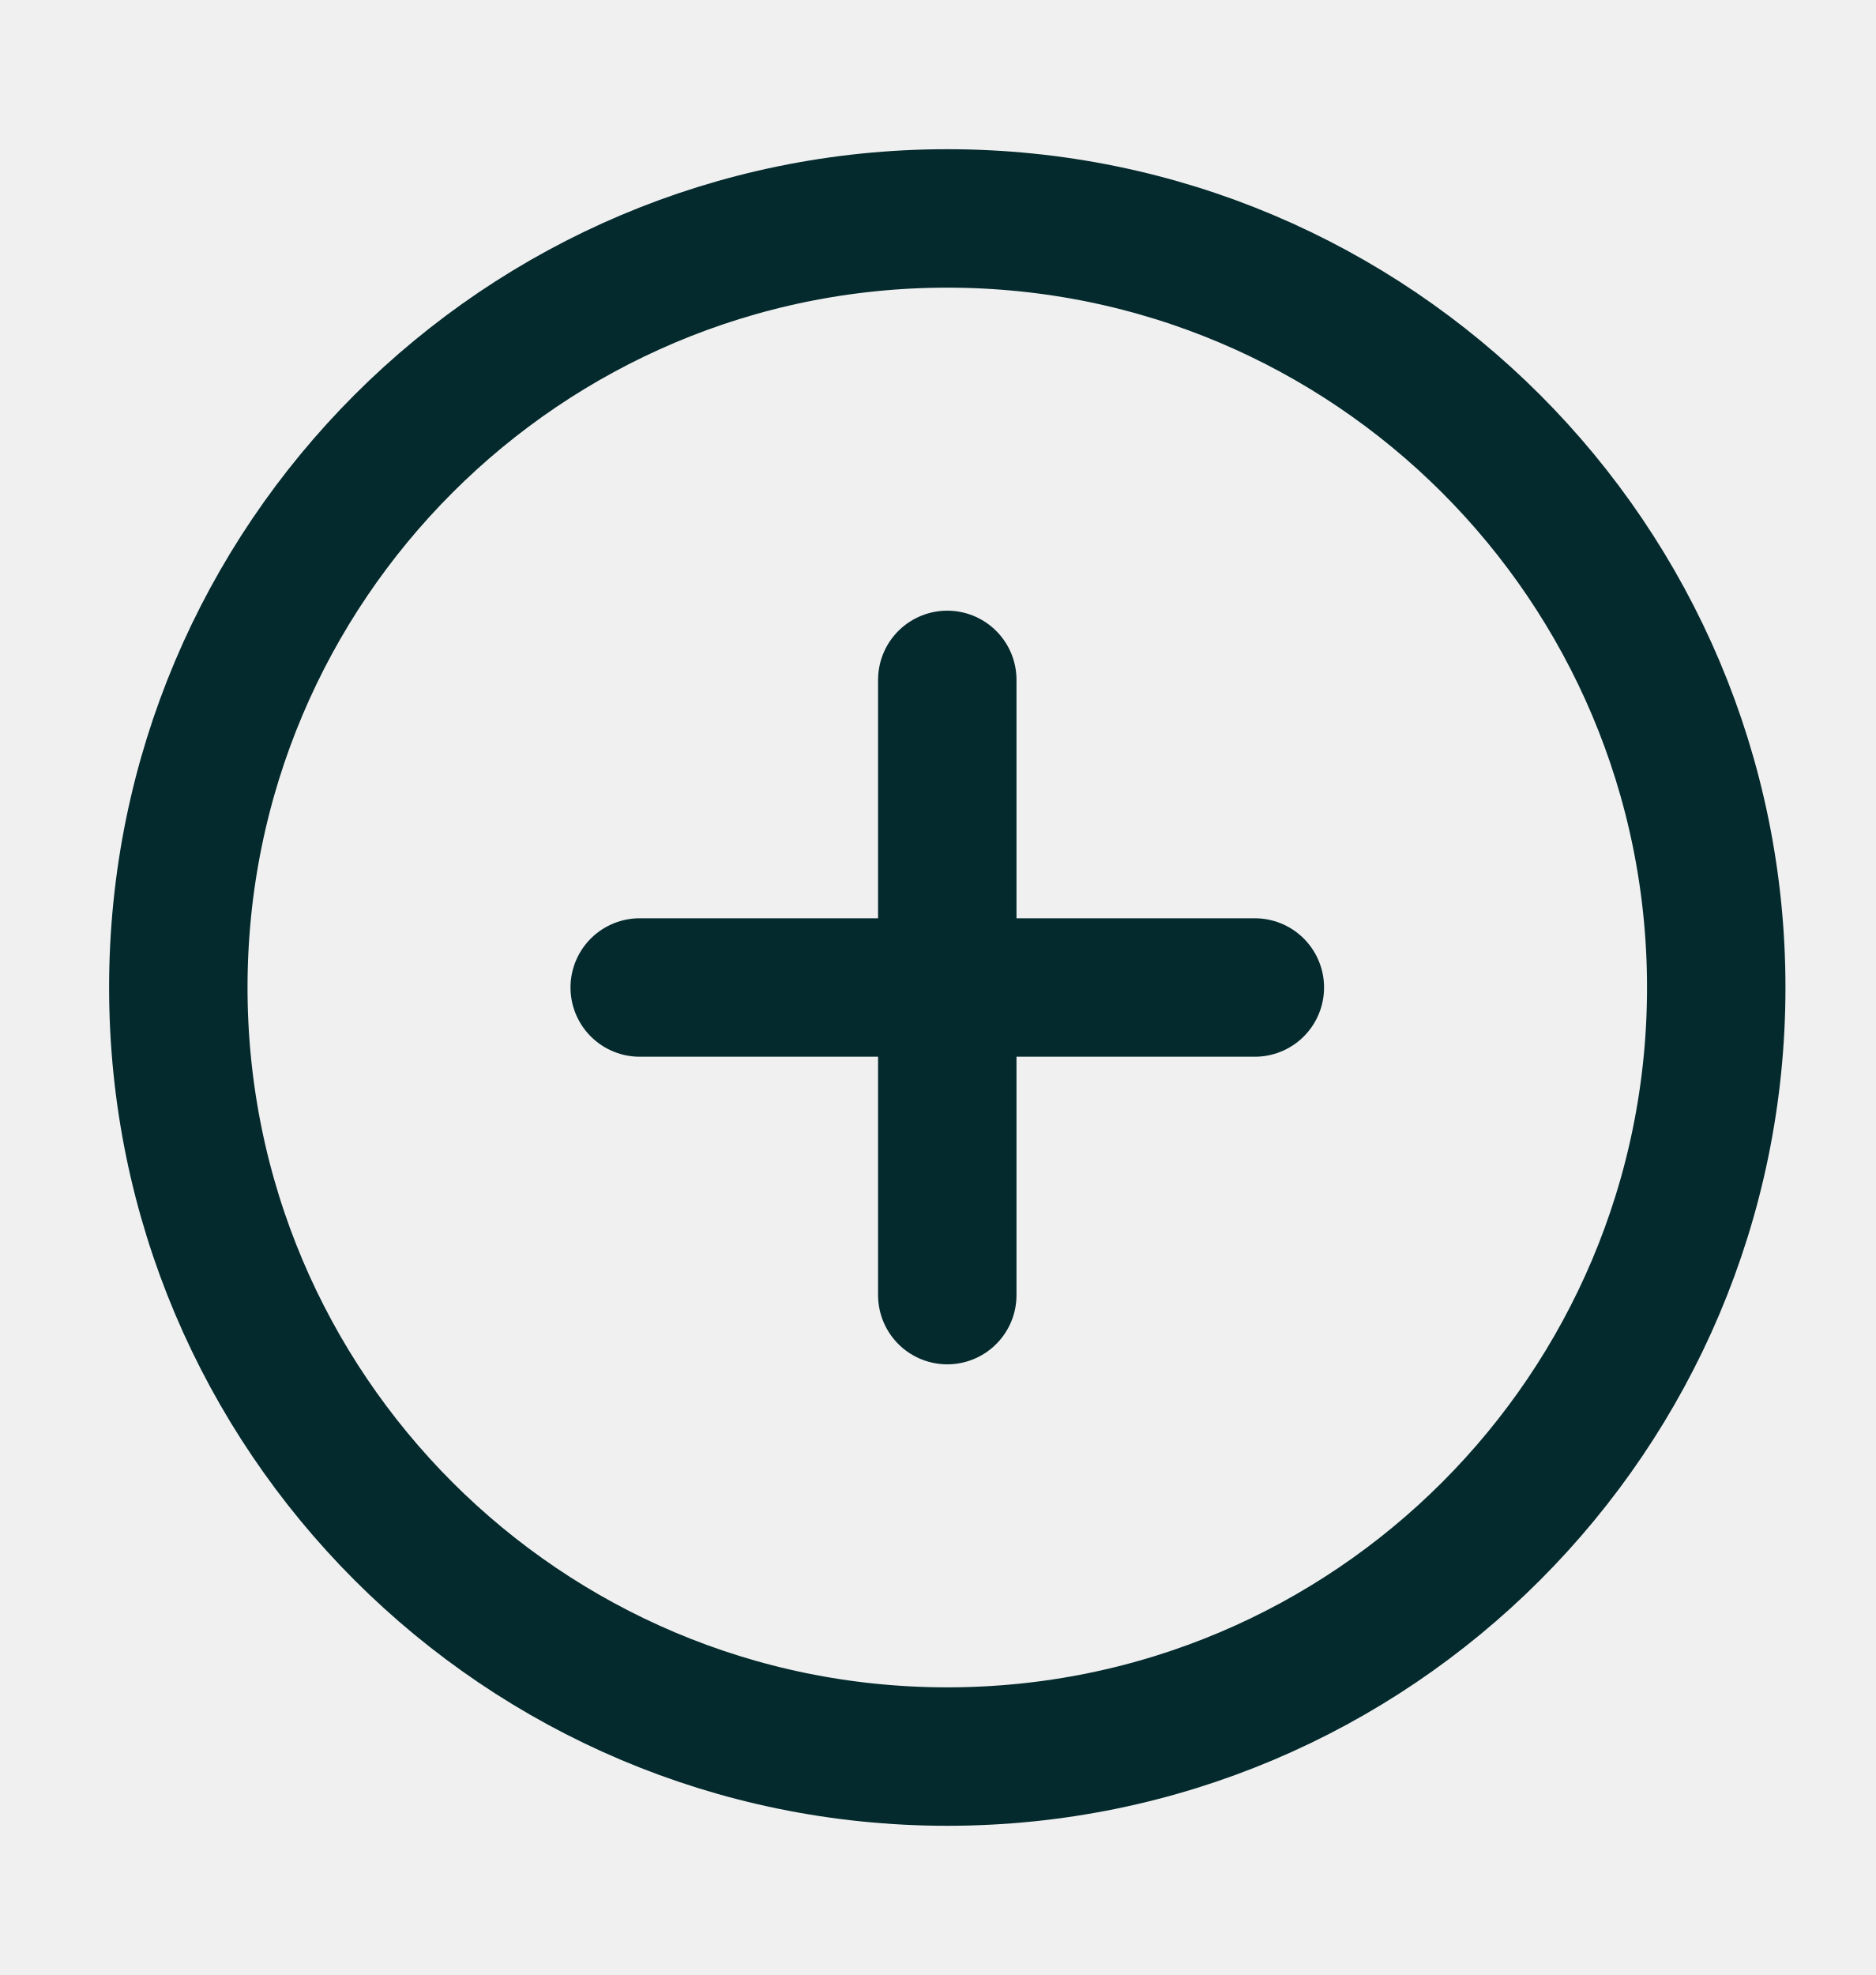
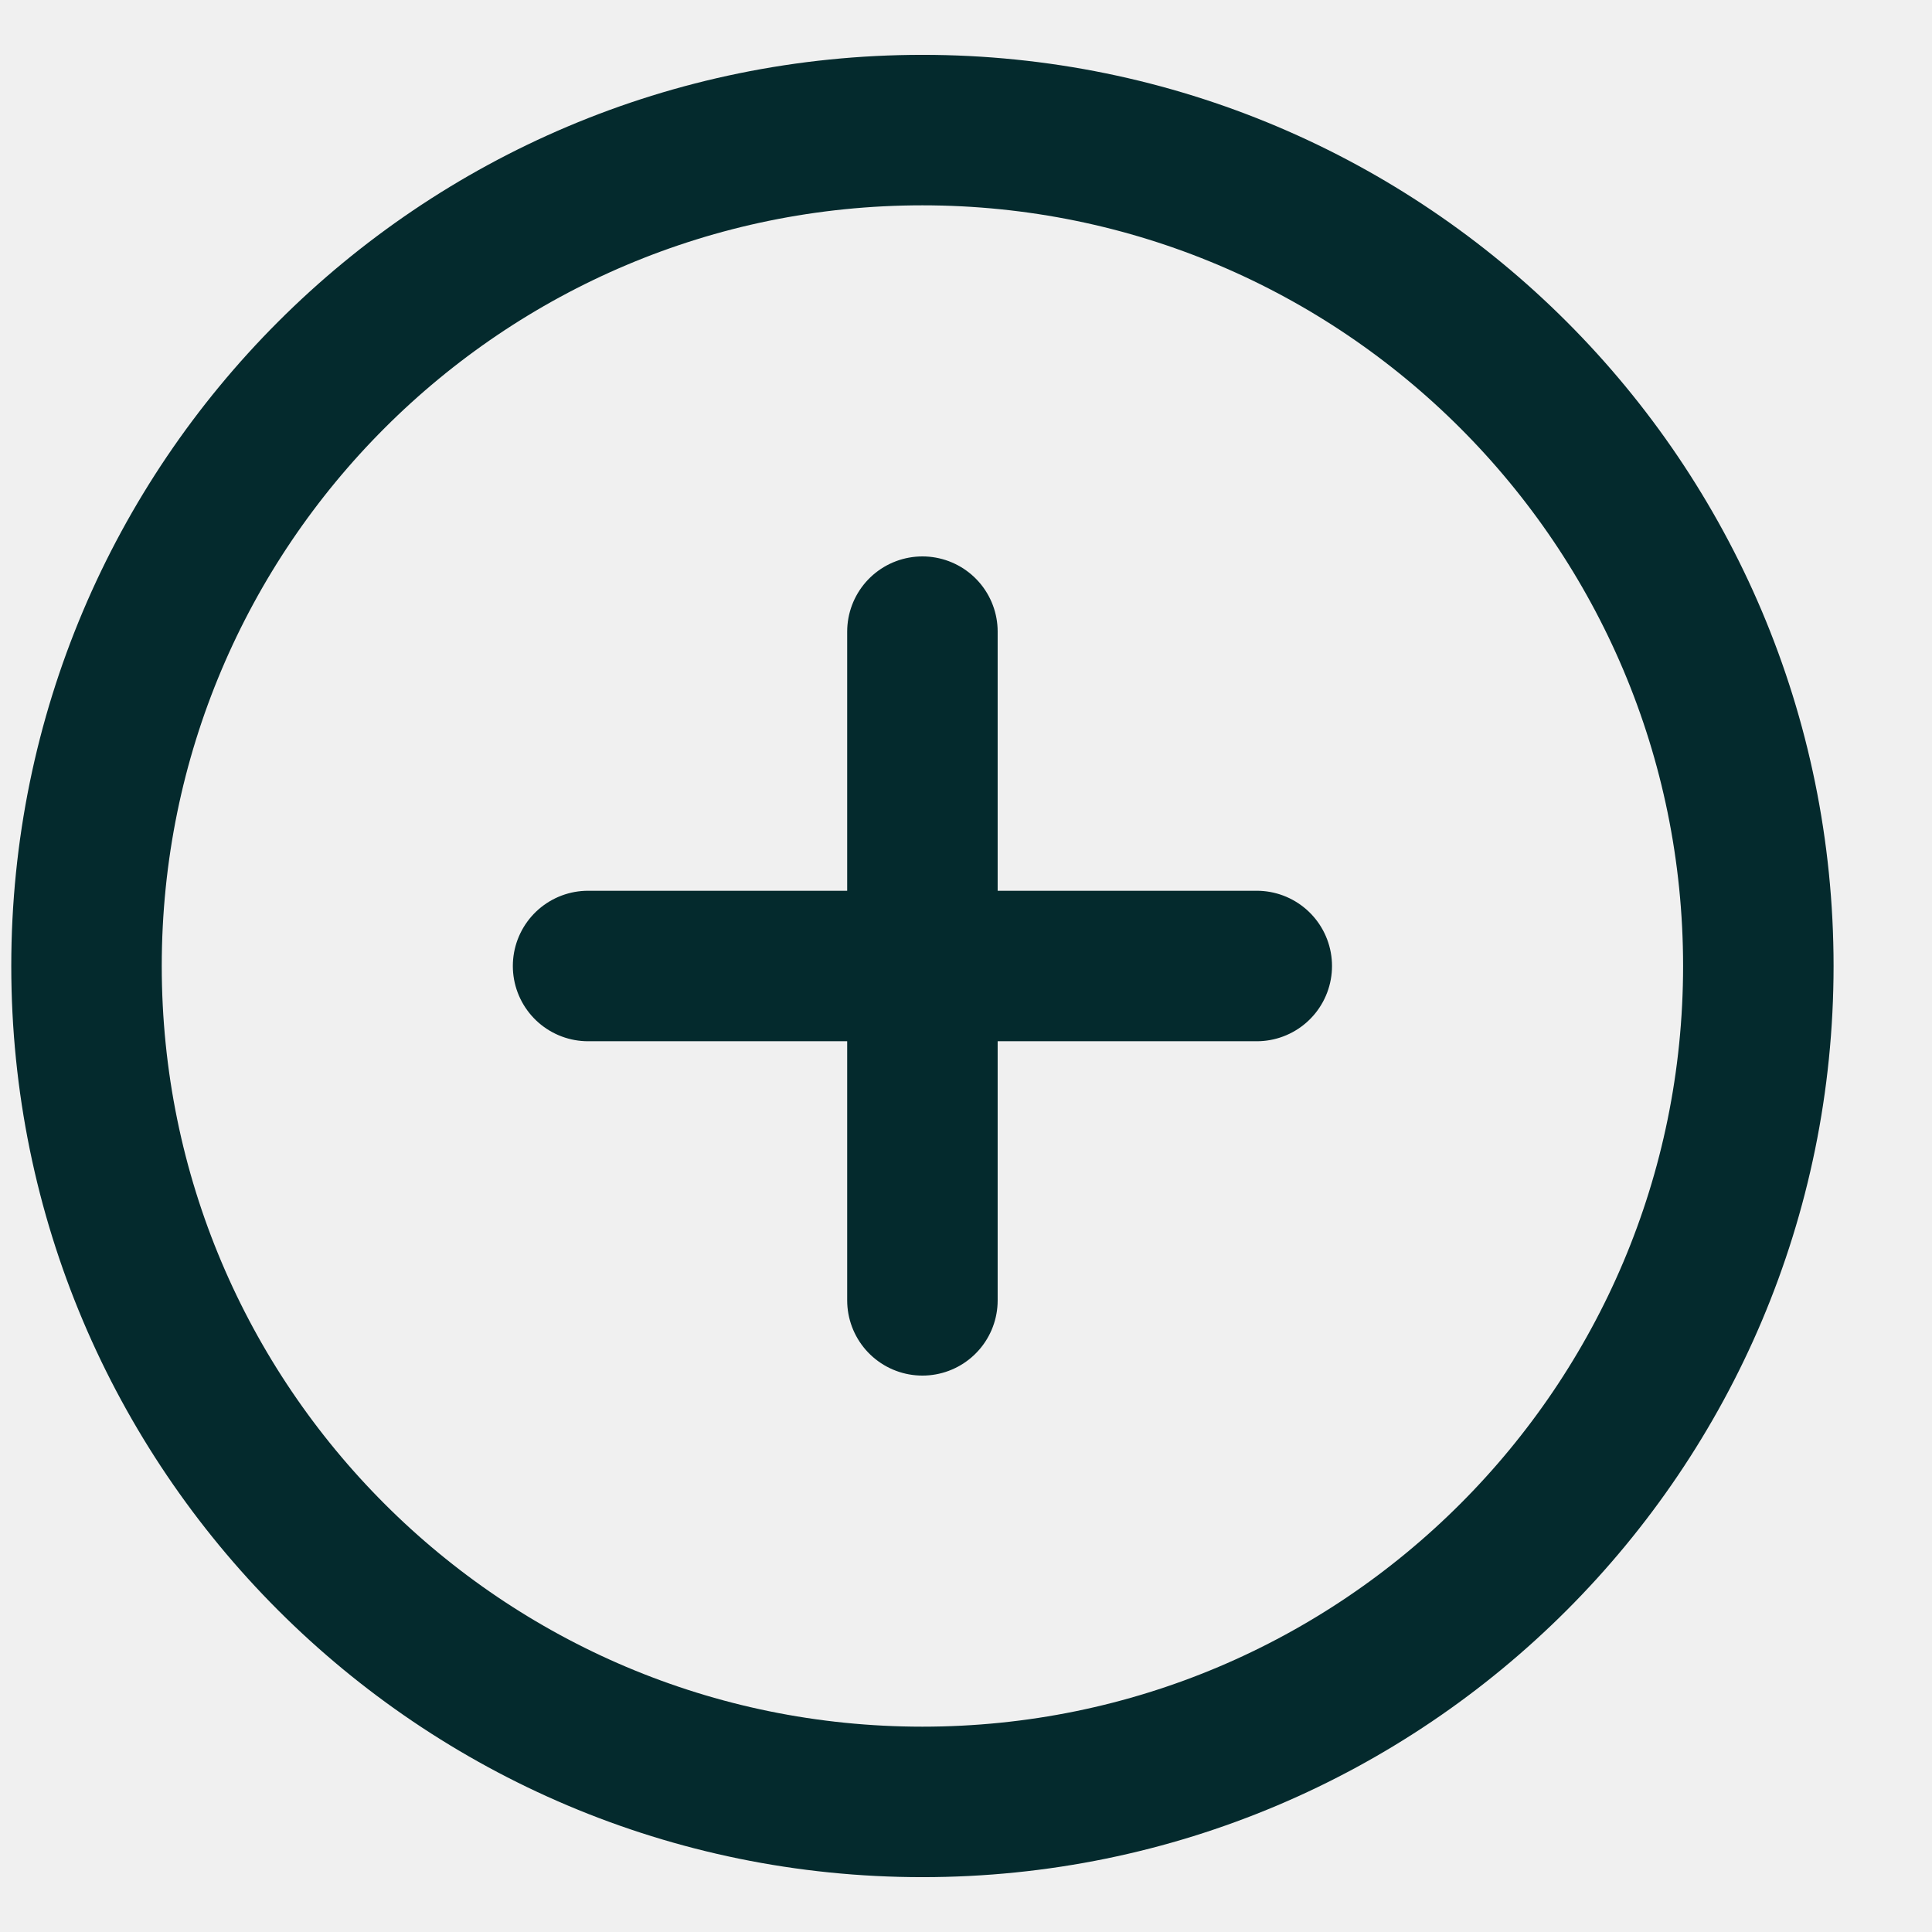
- <svg xmlns="http://www.w3.org/2000/svg" width="19" height="20" viewBox="0 0 19 20" fill="none">
-   <g clip-path="url(#clip0_291_1108)">
-     <path d="M9.594 6.885V13.115M6.479 10H12.709M17.382 10C17.382 14.301 13.895 17.788 9.594 17.788C5.293 17.788 1.806 14.301 1.806 10C1.806 5.699 5.293 2.212 9.594 2.212C13.895 2.212 17.382 5.699 17.382 10Z" stroke="#042A2D" stroke-width="1.402" stroke-linecap="round" stroke-linejoin="round" />
-   </g>
-   <defs>
-     <clipPath id="clip0_291_1108">
-       <rect width="18.692" height="18.692" fill="white" transform="translate(0.248047 0.654175)" />
-     </clipPath>
-   </defs>
+ <svg xmlns="http://www.w3.org/2000/svg" width="18" height="18" viewBox="0 0 18 18" fill="none">
+   <path d="M8.594 5.885V12.115M5.479 9H11.709M16.382 9C16.382 13.301 12.895 16.788 8.594 16.788C4.293 16.788 0.806 13.301 0.806 9C0.806 4.699 4.293 1.212 8.594 1.212C12.895 1.212 16.382 4.699 16.382 9Z" stroke="#042A2D" stroke-width="1.402" stroke-linecap="round" stroke-linejoin="round" />
</svg>
